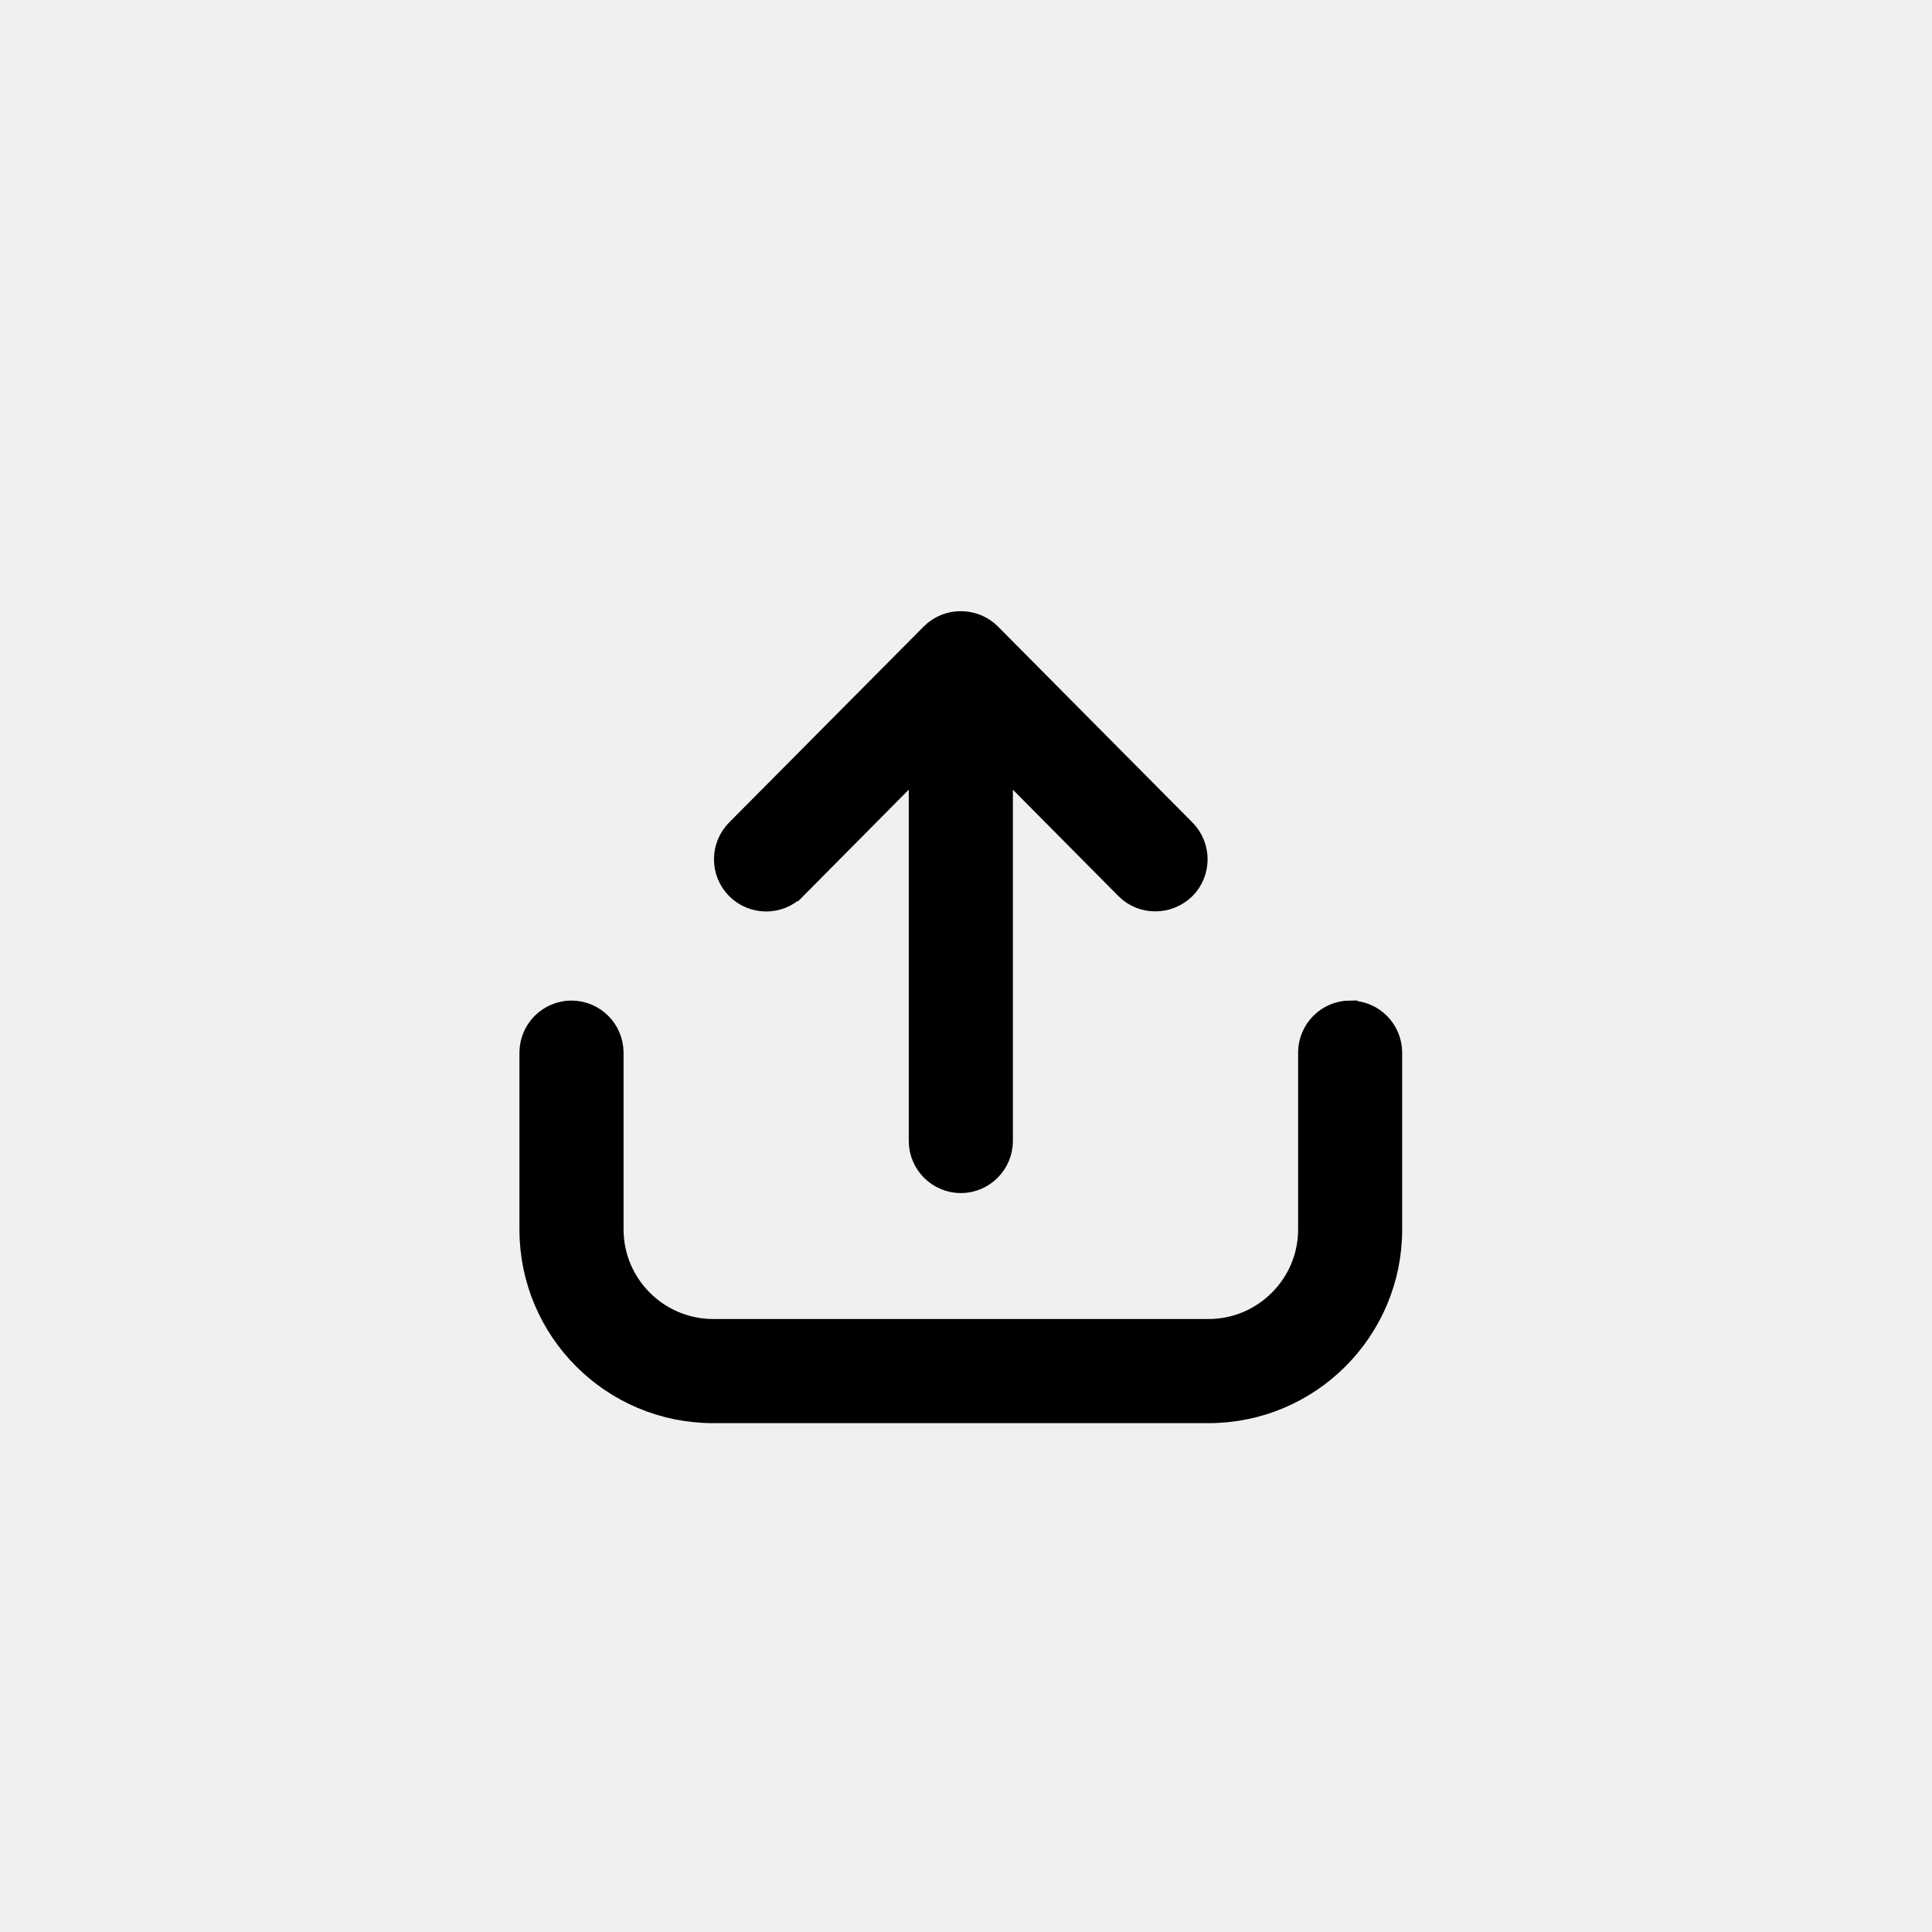
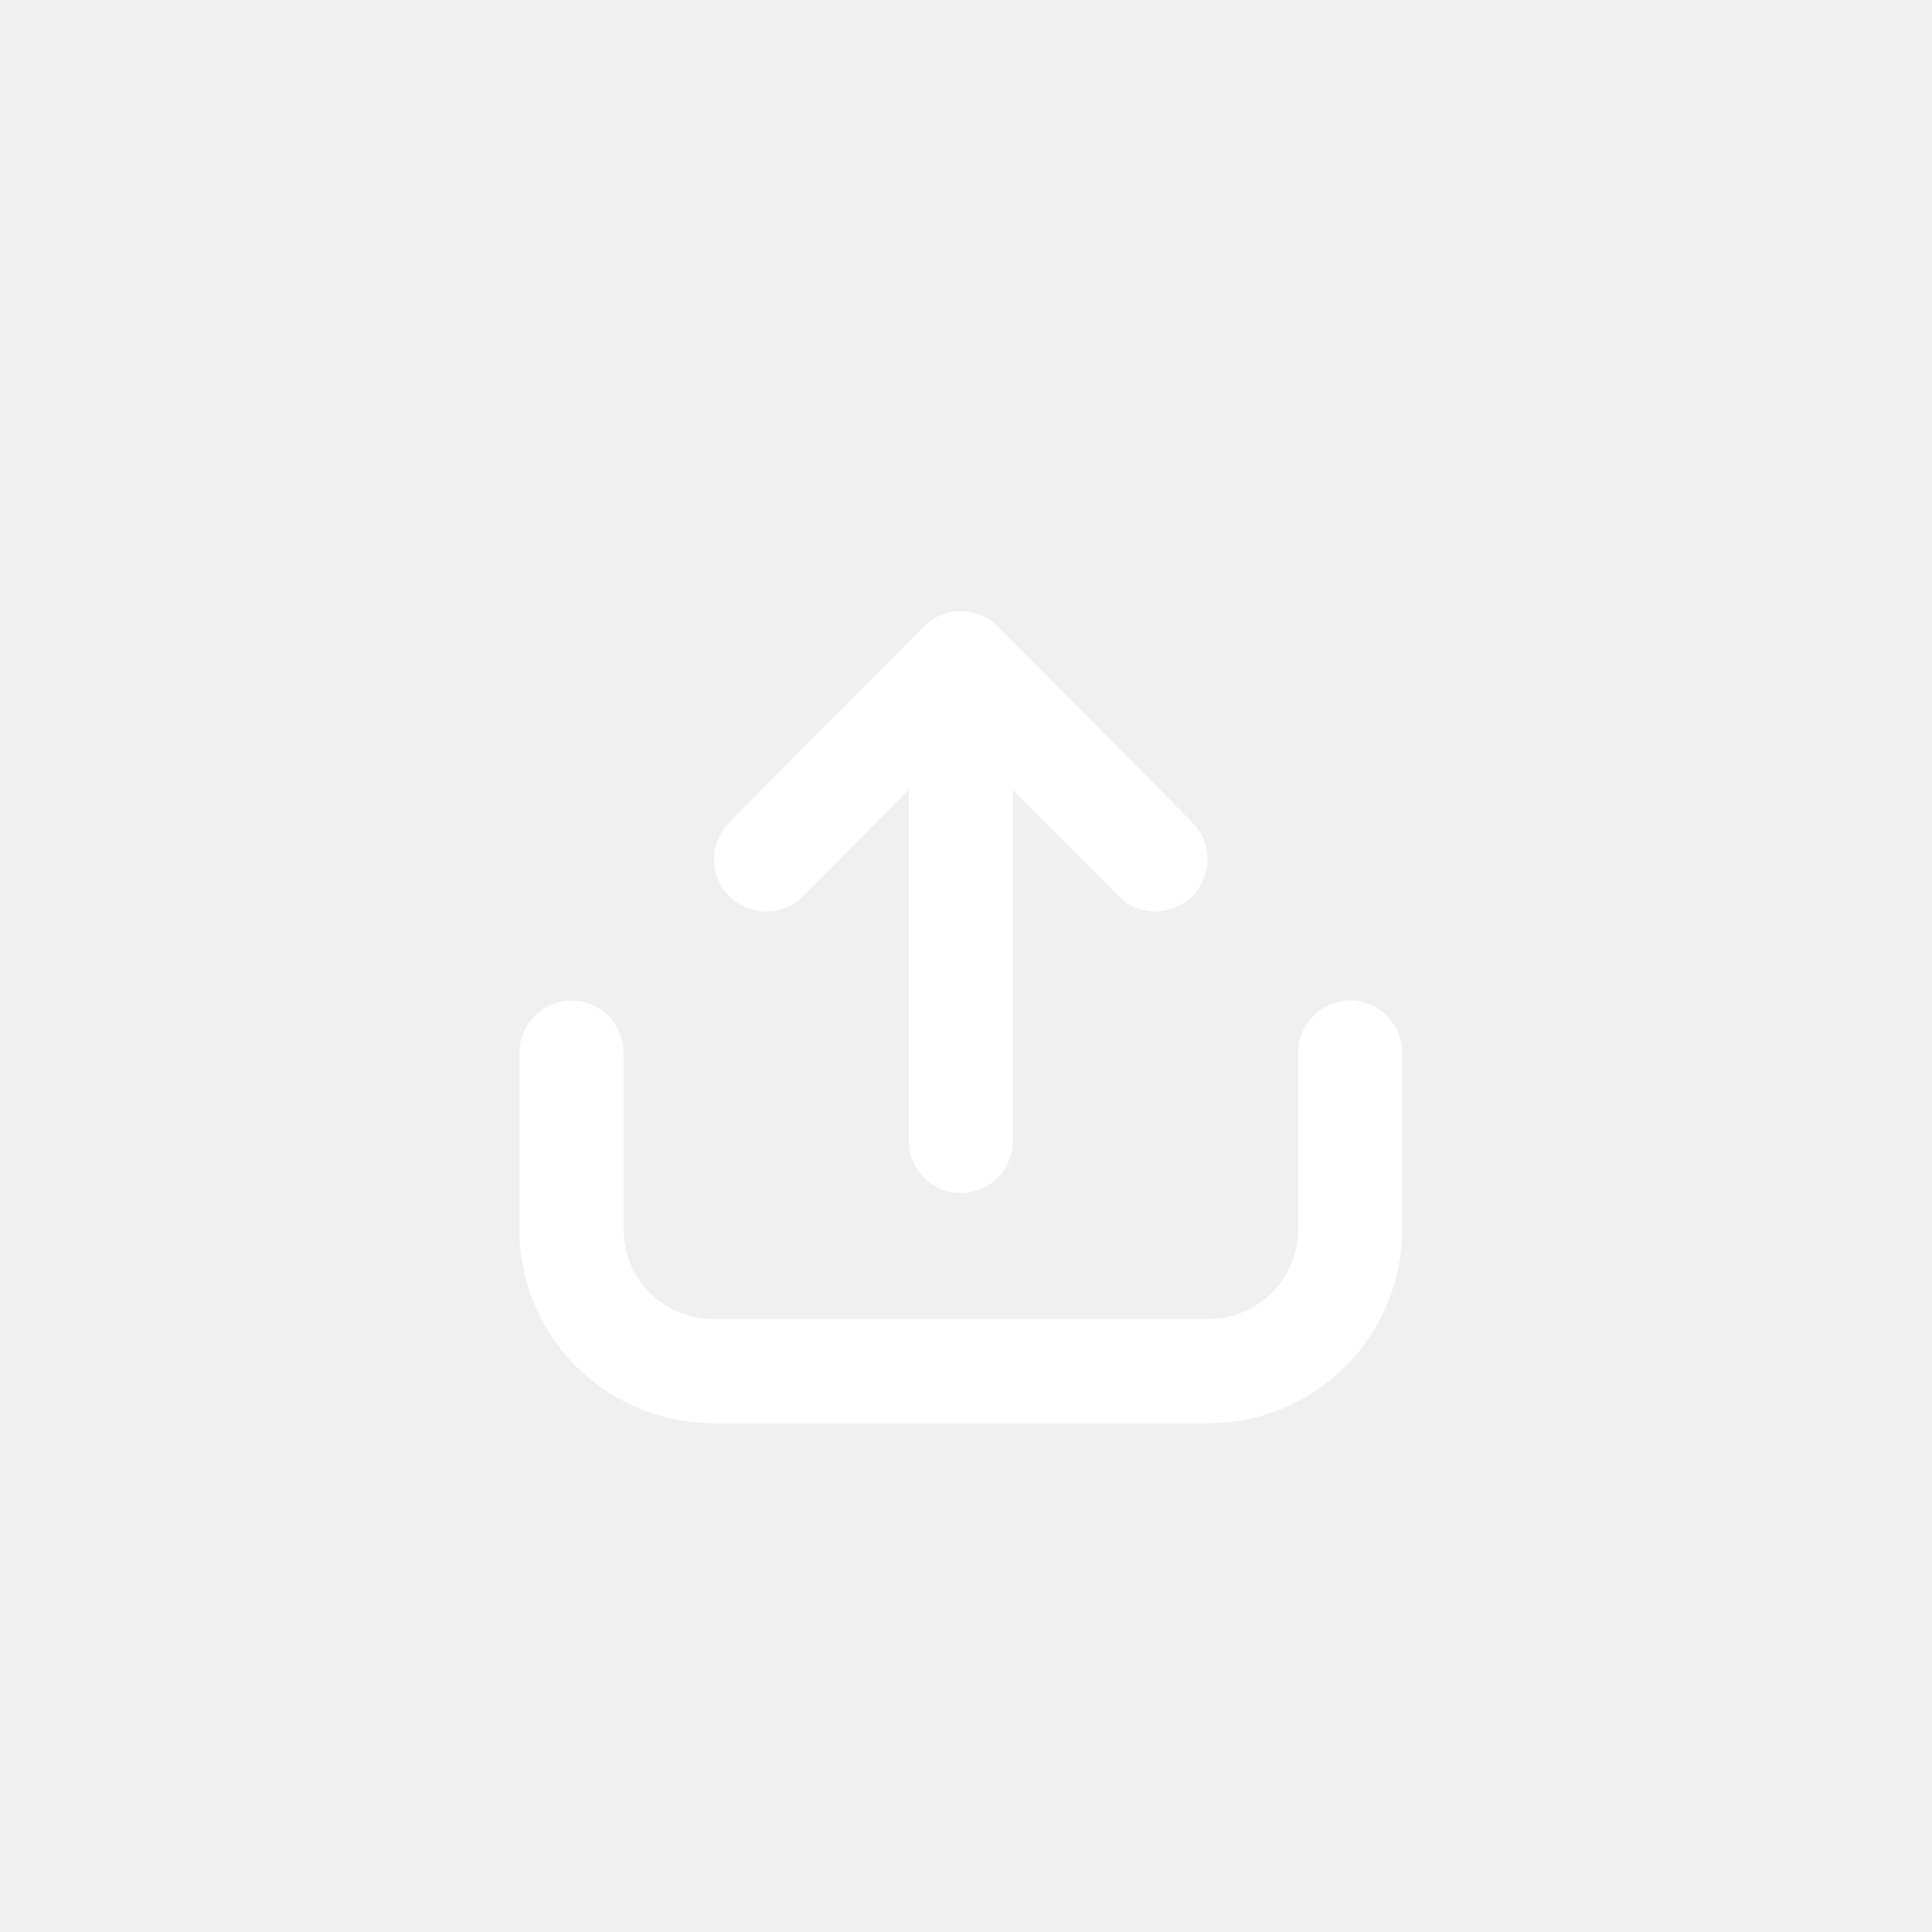
<svg xmlns="http://www.w3.org/2000/svg" width="100" height="100" viewBox="0 0 100 100" fill="none">
-   <path d="M69.883 52.648a1.838 1.838 0 0 0 -1.831 1.831v9.162c0 3.021 -2.472 5.493 -5.497 5.493h-25.645a5.51 5.51 0 0 1 -5.497 -5.493v-9.162a1.838 1.838 0 0 0 -1.831 -1.828 1.838 1.838 0 0 0 -1.834 1.828v9.162a9.162 9.162 0 0 0 9.162 9.159h25.645a9.162 9.162 0 0 0 9.159 -9.159v-9.162a1.838 1.838 0 0 0 -1.828 -1.828Z" fill="#000000" stroke="#000000" stroke-width="1.724" />
-   <path d="m40.959 45.779 6.941 -7v20.279c0 1.01 0.828 1.834 1.831 1.834 1.01 0 1.834 -0.828 1.834 -1.834v-20.276l6.941 6.997a1.8 1.8 0 0 0 1.3 0.531c0.476 0 0.934 -0.183 1.3 -0.531a1.845 1.845 0 0 0 0 -2.603L51.034 33.028a1.828 1.828 0 0 0 -1.303 -0.531 1.828 1.828 0 0 0 -1.3 0.531l-10.076 10.148a1.845 1.845 0 0 0 0 2.603 1.845 1.845 0 0 0 2.603 0Z" fill="#000000" stroke="#000000" stroke-width="1.724" />
+   <path d="M69.883 52.648a1.838 1.838 0 0 0 -1.831 1.831v9.162c0 3.021 -2.472 5.493 -5.497 5.493h-25.645a5.51 5.51 0 0 1 -5.497 -5.493v-9.162a1.838 1.838 0 0 0 -1.831 -1.828 1.838 1.838 0 0 0 -1.834 1.828v9.162a9.162 9.162 0 0 0 9.162 9.159h25.645a9.162 9.162 0 0 0 9.159 -9.159v-9.162a1.838 1.838 0 0 0 -1.828 -1.828Z" fill="#FFFFFF" stroke="#FFFFFF" stroke-width="1.724" />
+   <path d="m40.959 45.779 6.941 -7v20.279c0 1.01 0.828 1.834 1.831 1.834 1.01 0 1.834 -0.828 1.834 -1.834v-20.276l6.941 6.997a1.8 1.8 0 0 0 1.3 0.531c0.476 0 0.934 -0.183 1.3 -0.531a1.845 1.845 0 0 0 0 -2.603L51.034 33.028a1.828 1.828 0 0 0 -1.303 -0.531 1.828 1.828 0 0 0 -1.3 0.531l-10.076 10.148a1.845 1.845 0 0 0 0 2.603 1.845 1.845 0 0 0 2.603 0Z" fill="#FFFFFF" stroke="#FFFFFF" stroke-width="1.724" />
</svg>
